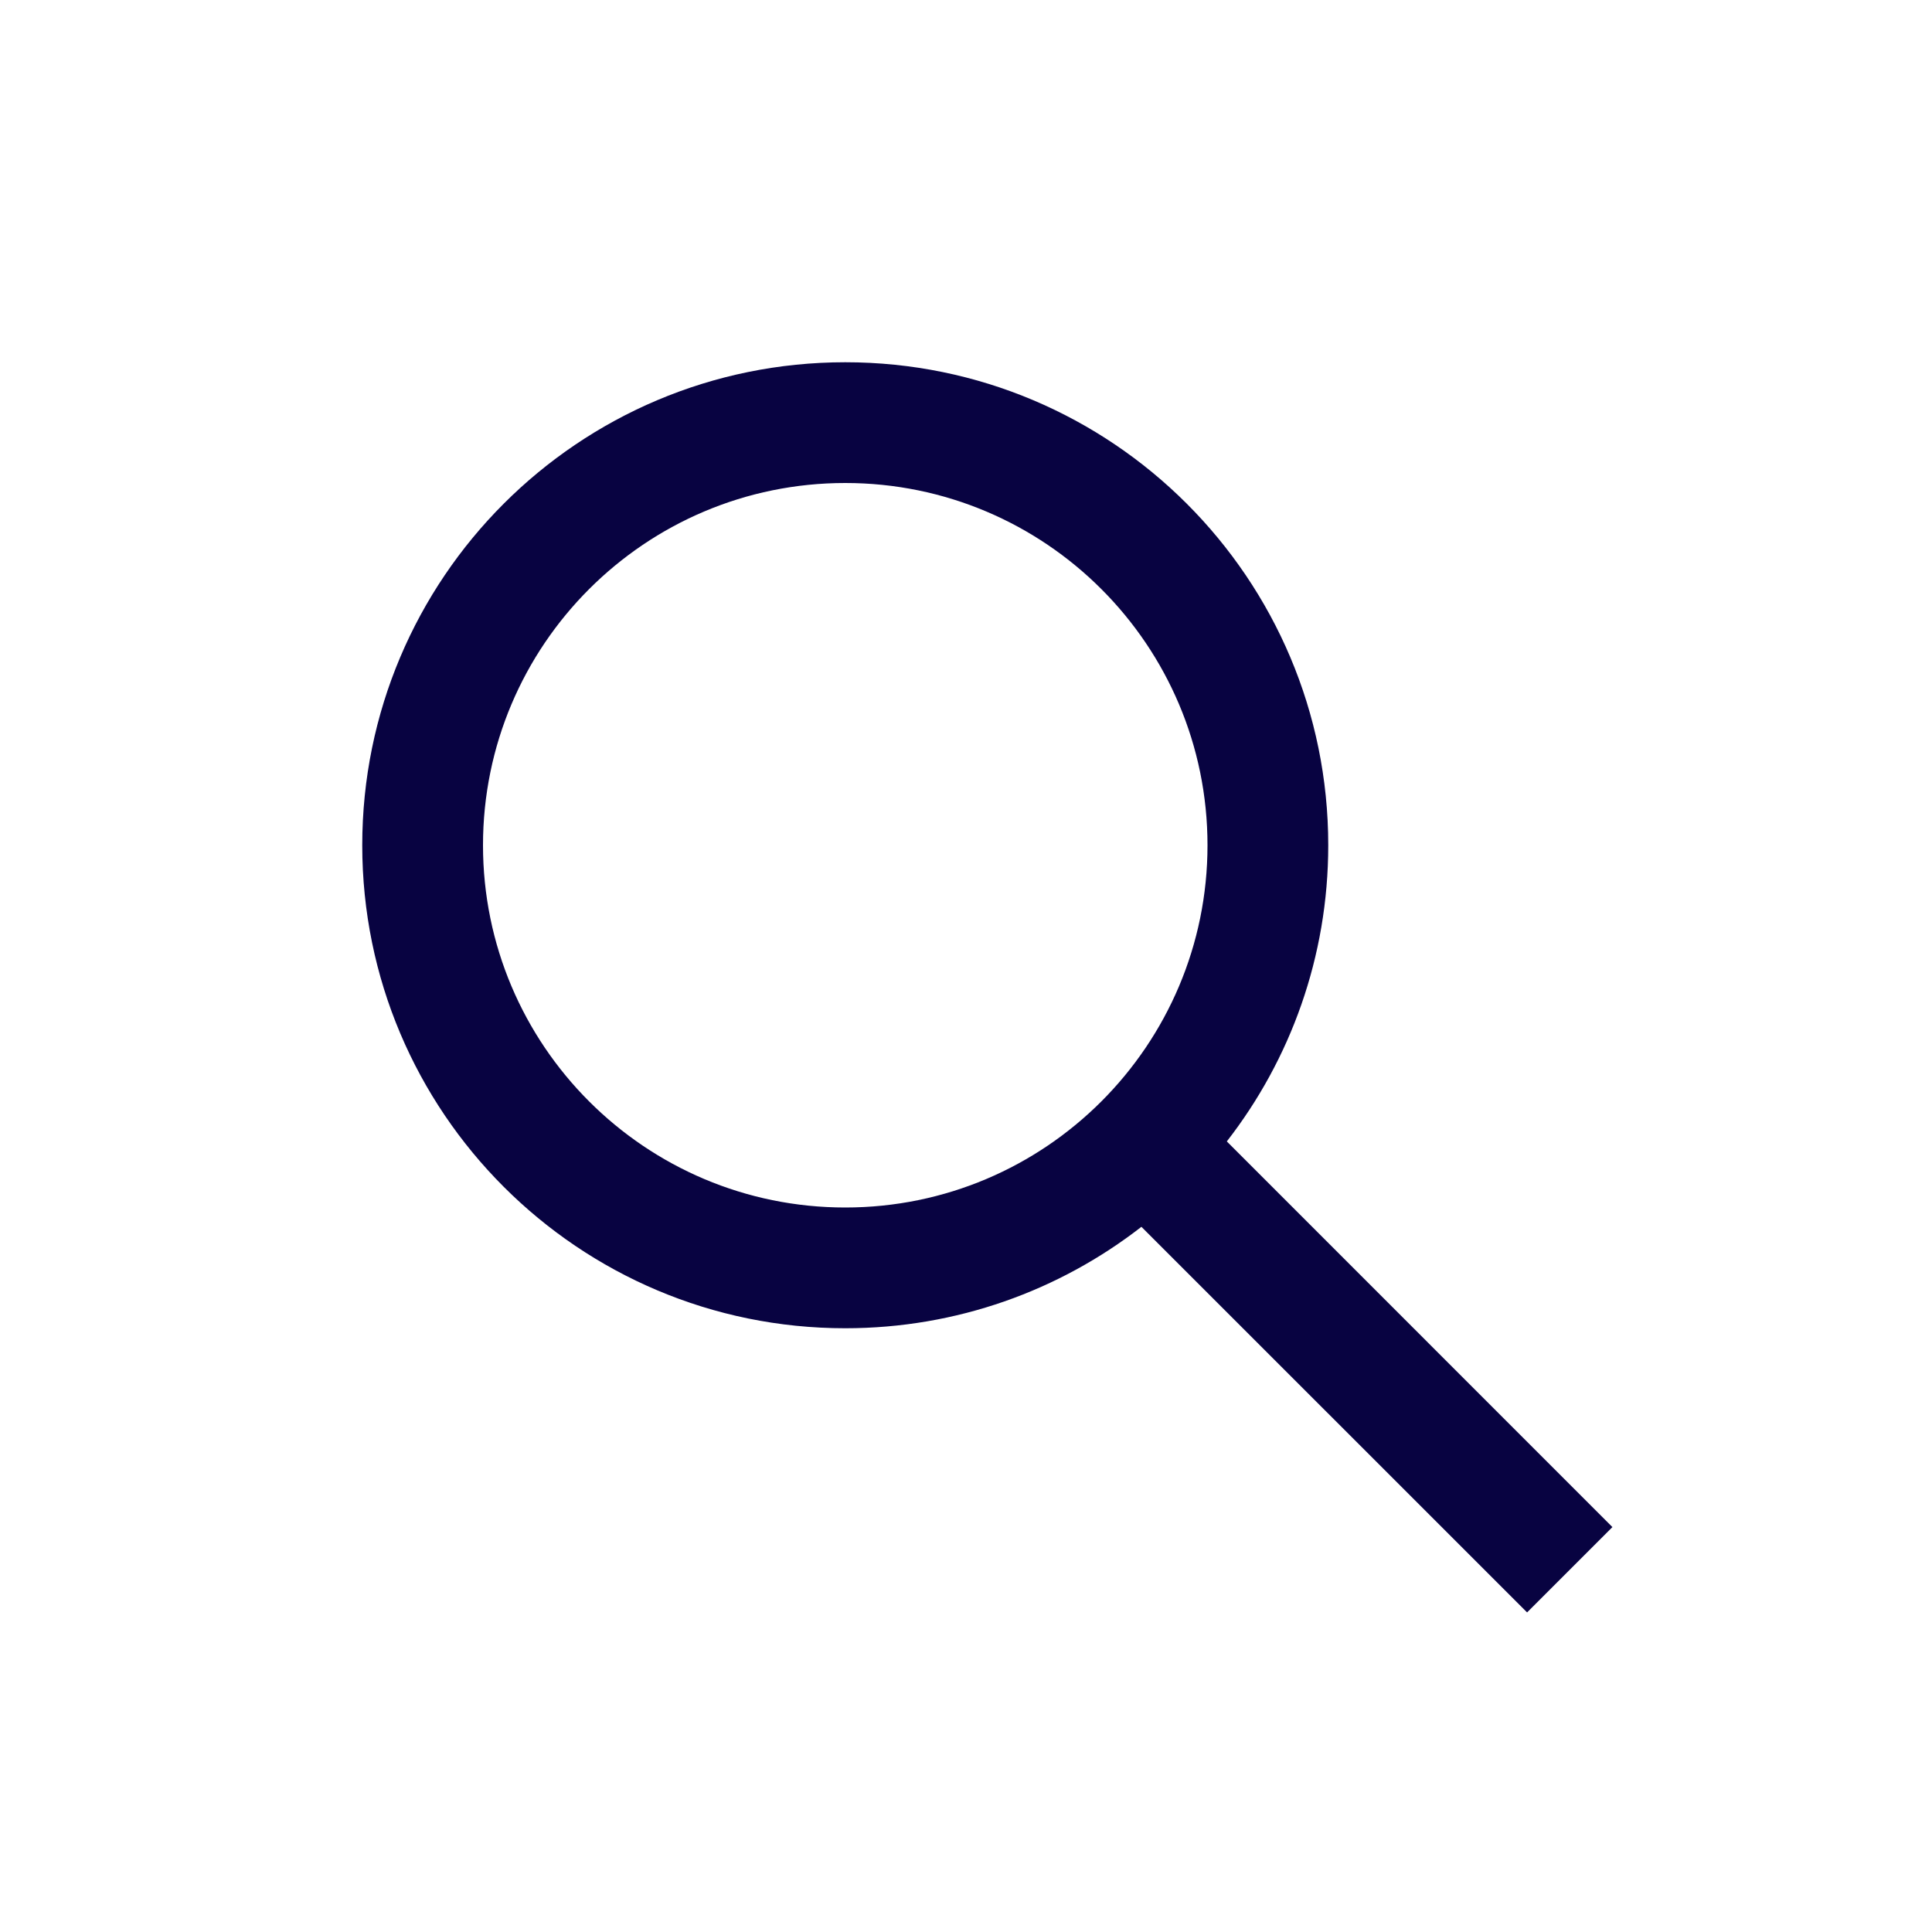
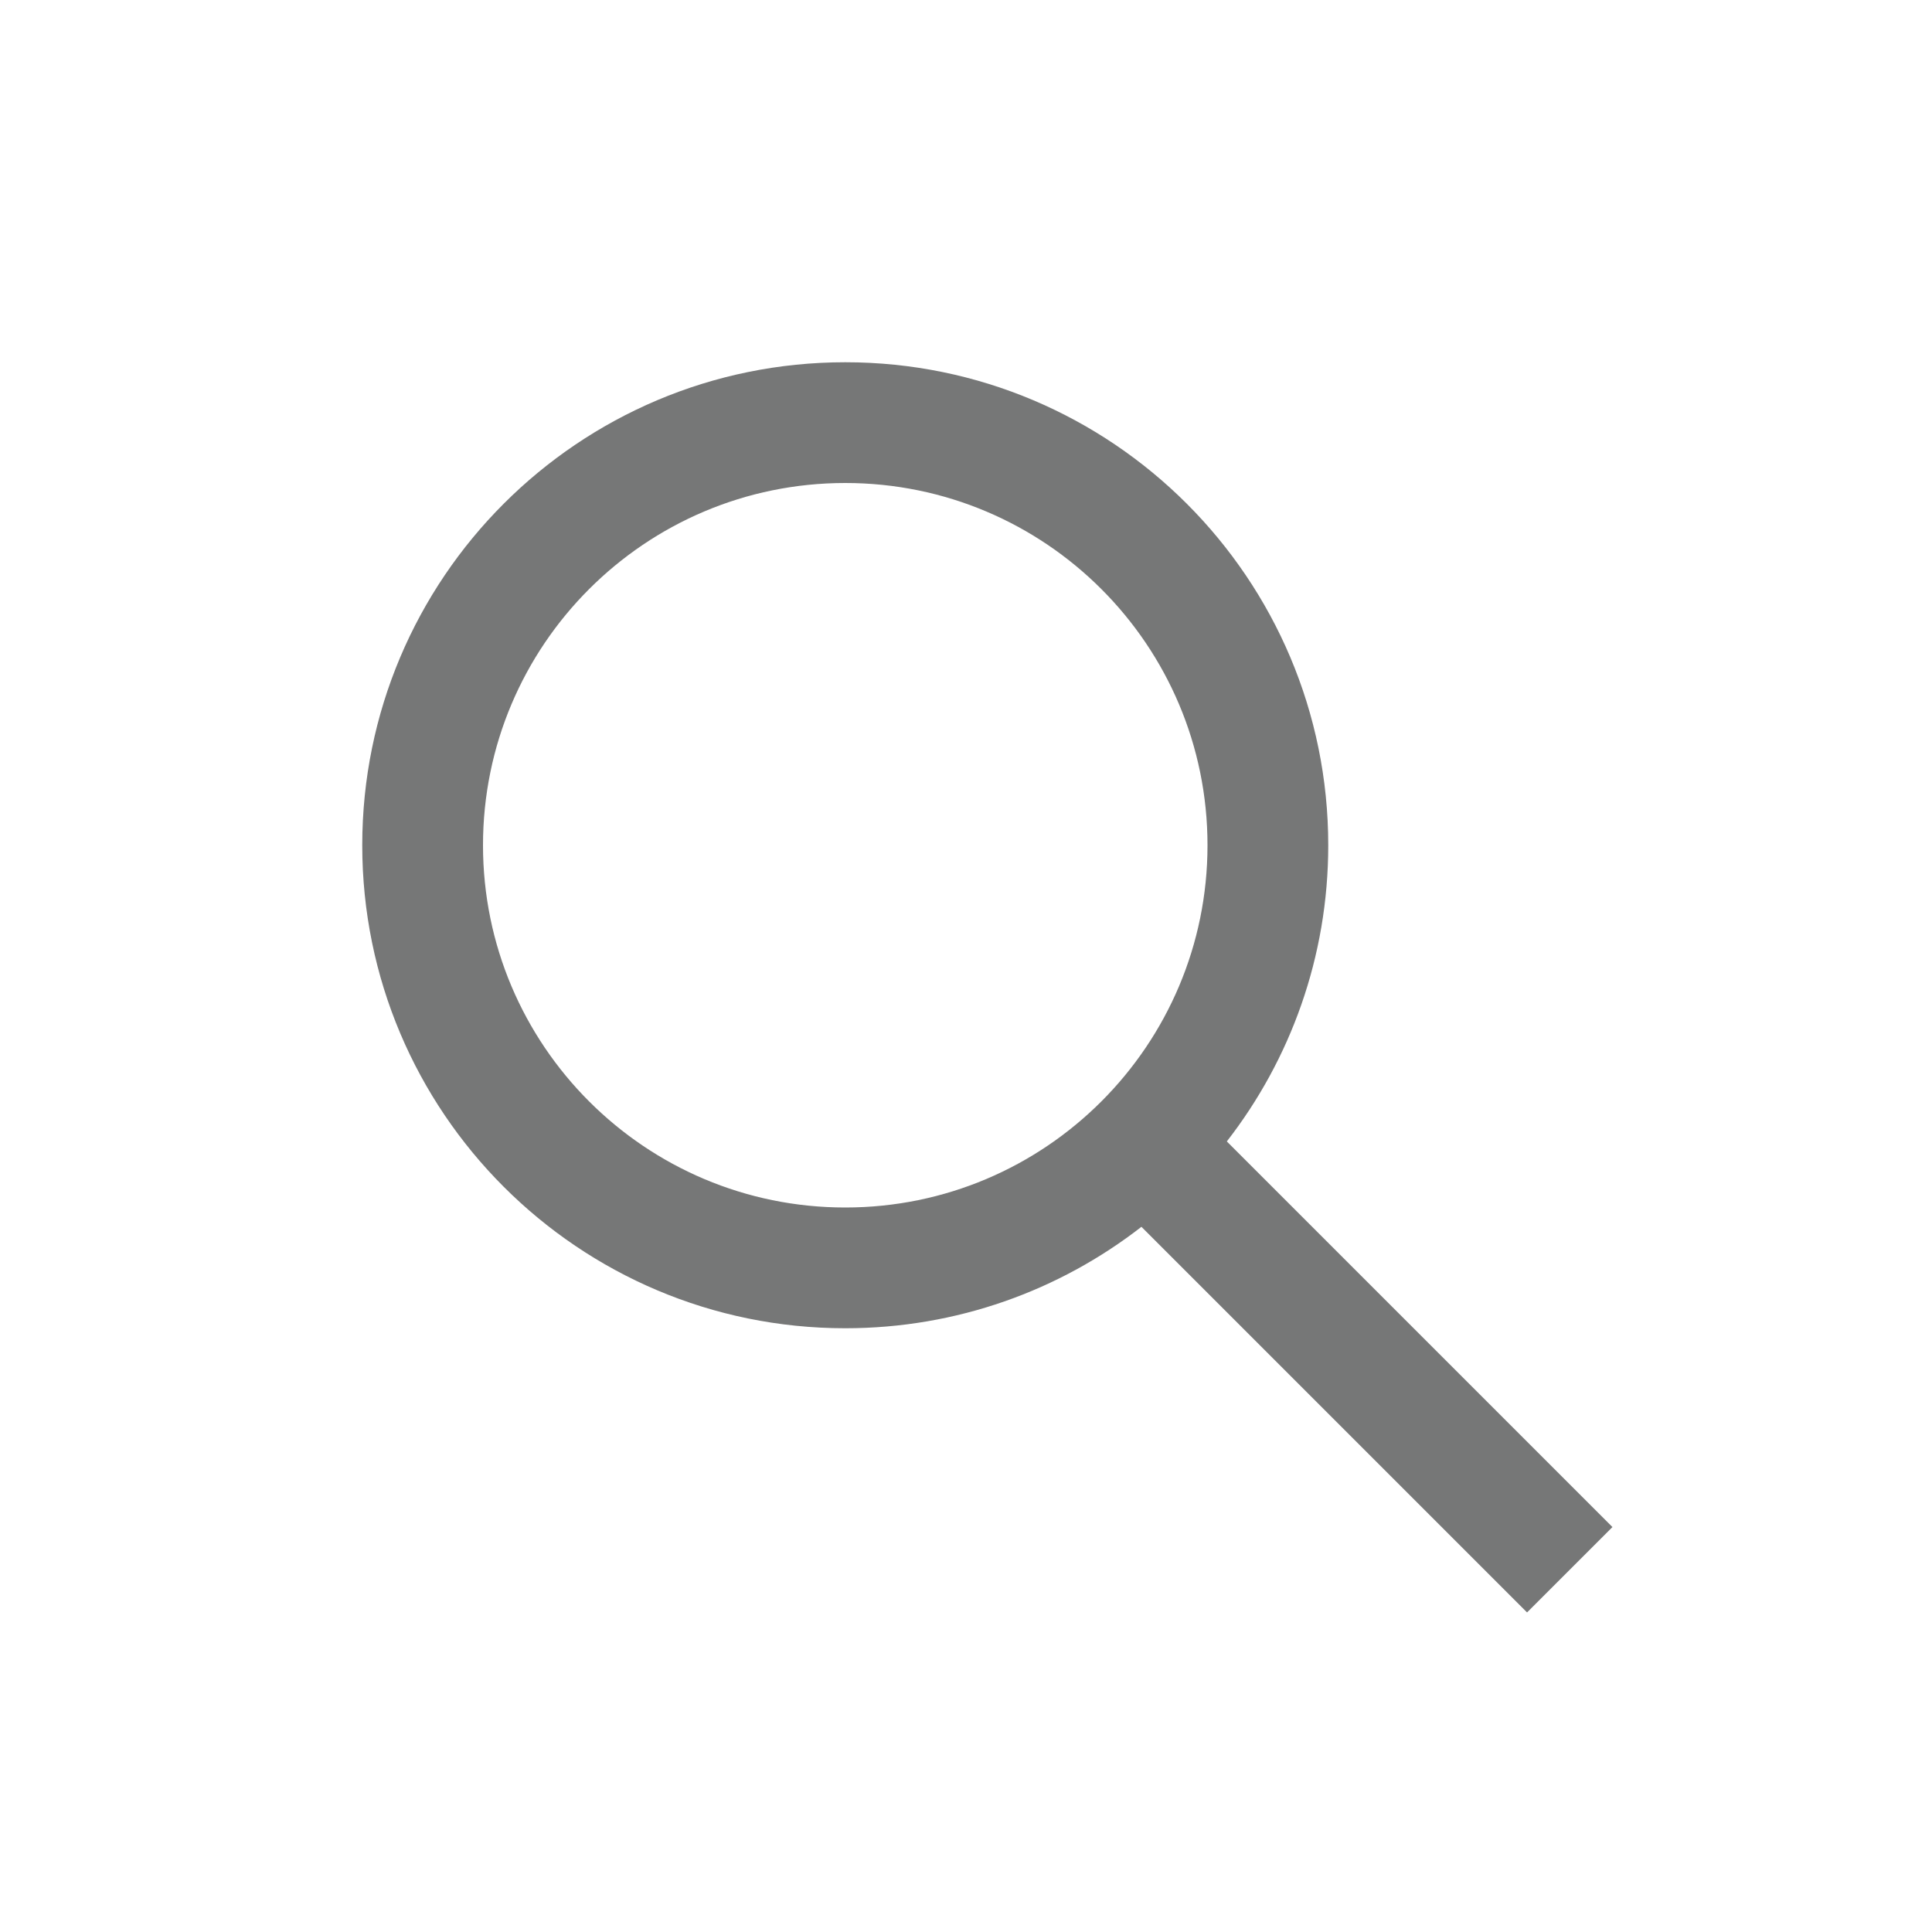
- <svg xmlns="http://www.w3.org/2000/svg" width="800px" height="800px" viewBox="0 0 24 24" fill="none">
-   <path fill-rule="evenodd" clip-rule="evenodd" d="M15 10.5C15 12.985 12.985 15 10.5 15C8.015 15 6 12.985 6 10.5C6 8.015 8.015 6 10.5 6C12.985 6 15 8.015 15 10.5ZM14.179 15.24C13.163 16.03 11.886 16.5 10.5 16.5C7.186 16.5 4.5 13.814 4.5 10.5C4.5 7.186 7.186 4.5 10.5 4.5C13.814 4.5 16.5 7.186 16.5 10.5C16.5 11.886 16.03 13.163 15.24 14.179L20.03 18.97L18.97 20.03L14.179 15.24Z" fill="#080341" />
+ <svg xmlns="http://www.w3.org/2000/svg" id="Layer_1" version="1.1" viewBox="0 0 800 800">
+   <defs>
+     <style>
+       .st0 {
+         fill: #767777;
+         fill-rule: evenodd;
+       }
+     </style>
+   </defs>
+   <path class="st0" d="M500,350c0,82.84-67.16,150-150,150s-150-67.16-150-150,67.16-150,150-150,150,67.16,150,150ZM472.64,508c-33.87,26.33-76.43,42-122.64,42-110.46,0-200-89.54-200-200s89.54-200,200-200,200,89.54,200,200c0,46.22-15.68,88.77-42,122.64l159.68,159.68-35.36,35.35-159.68-159.68Z" />
</svg>
